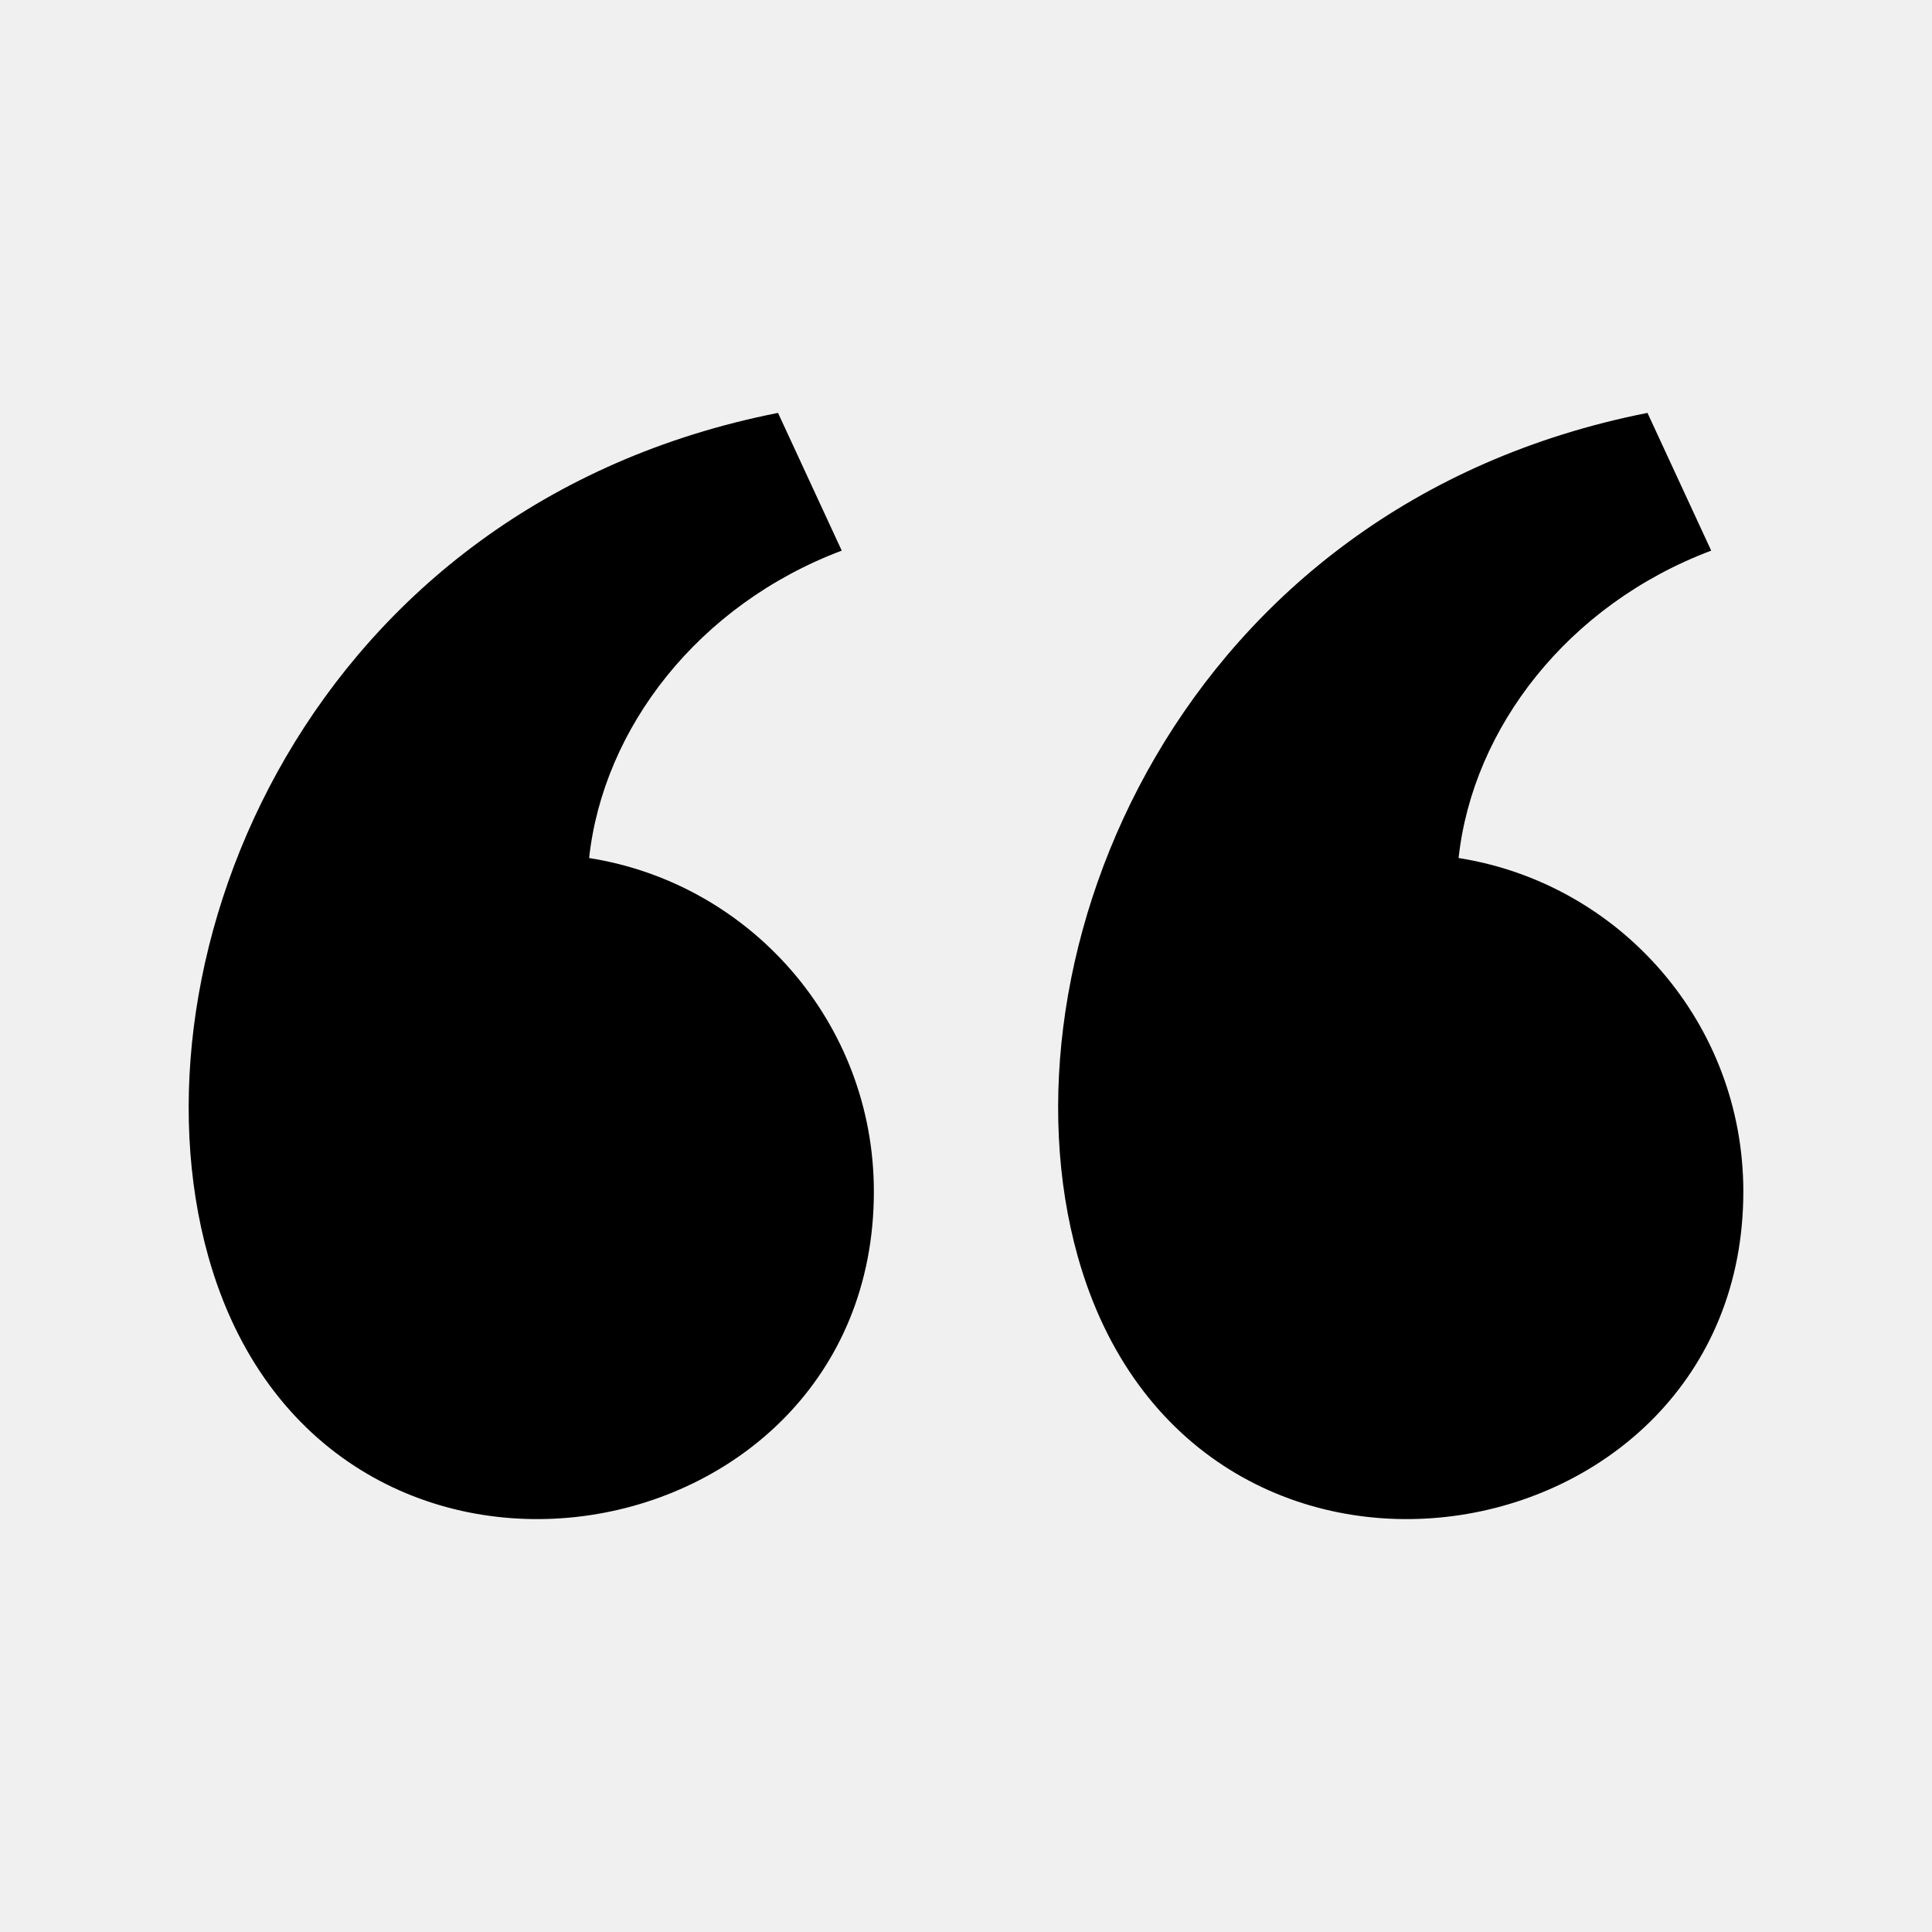
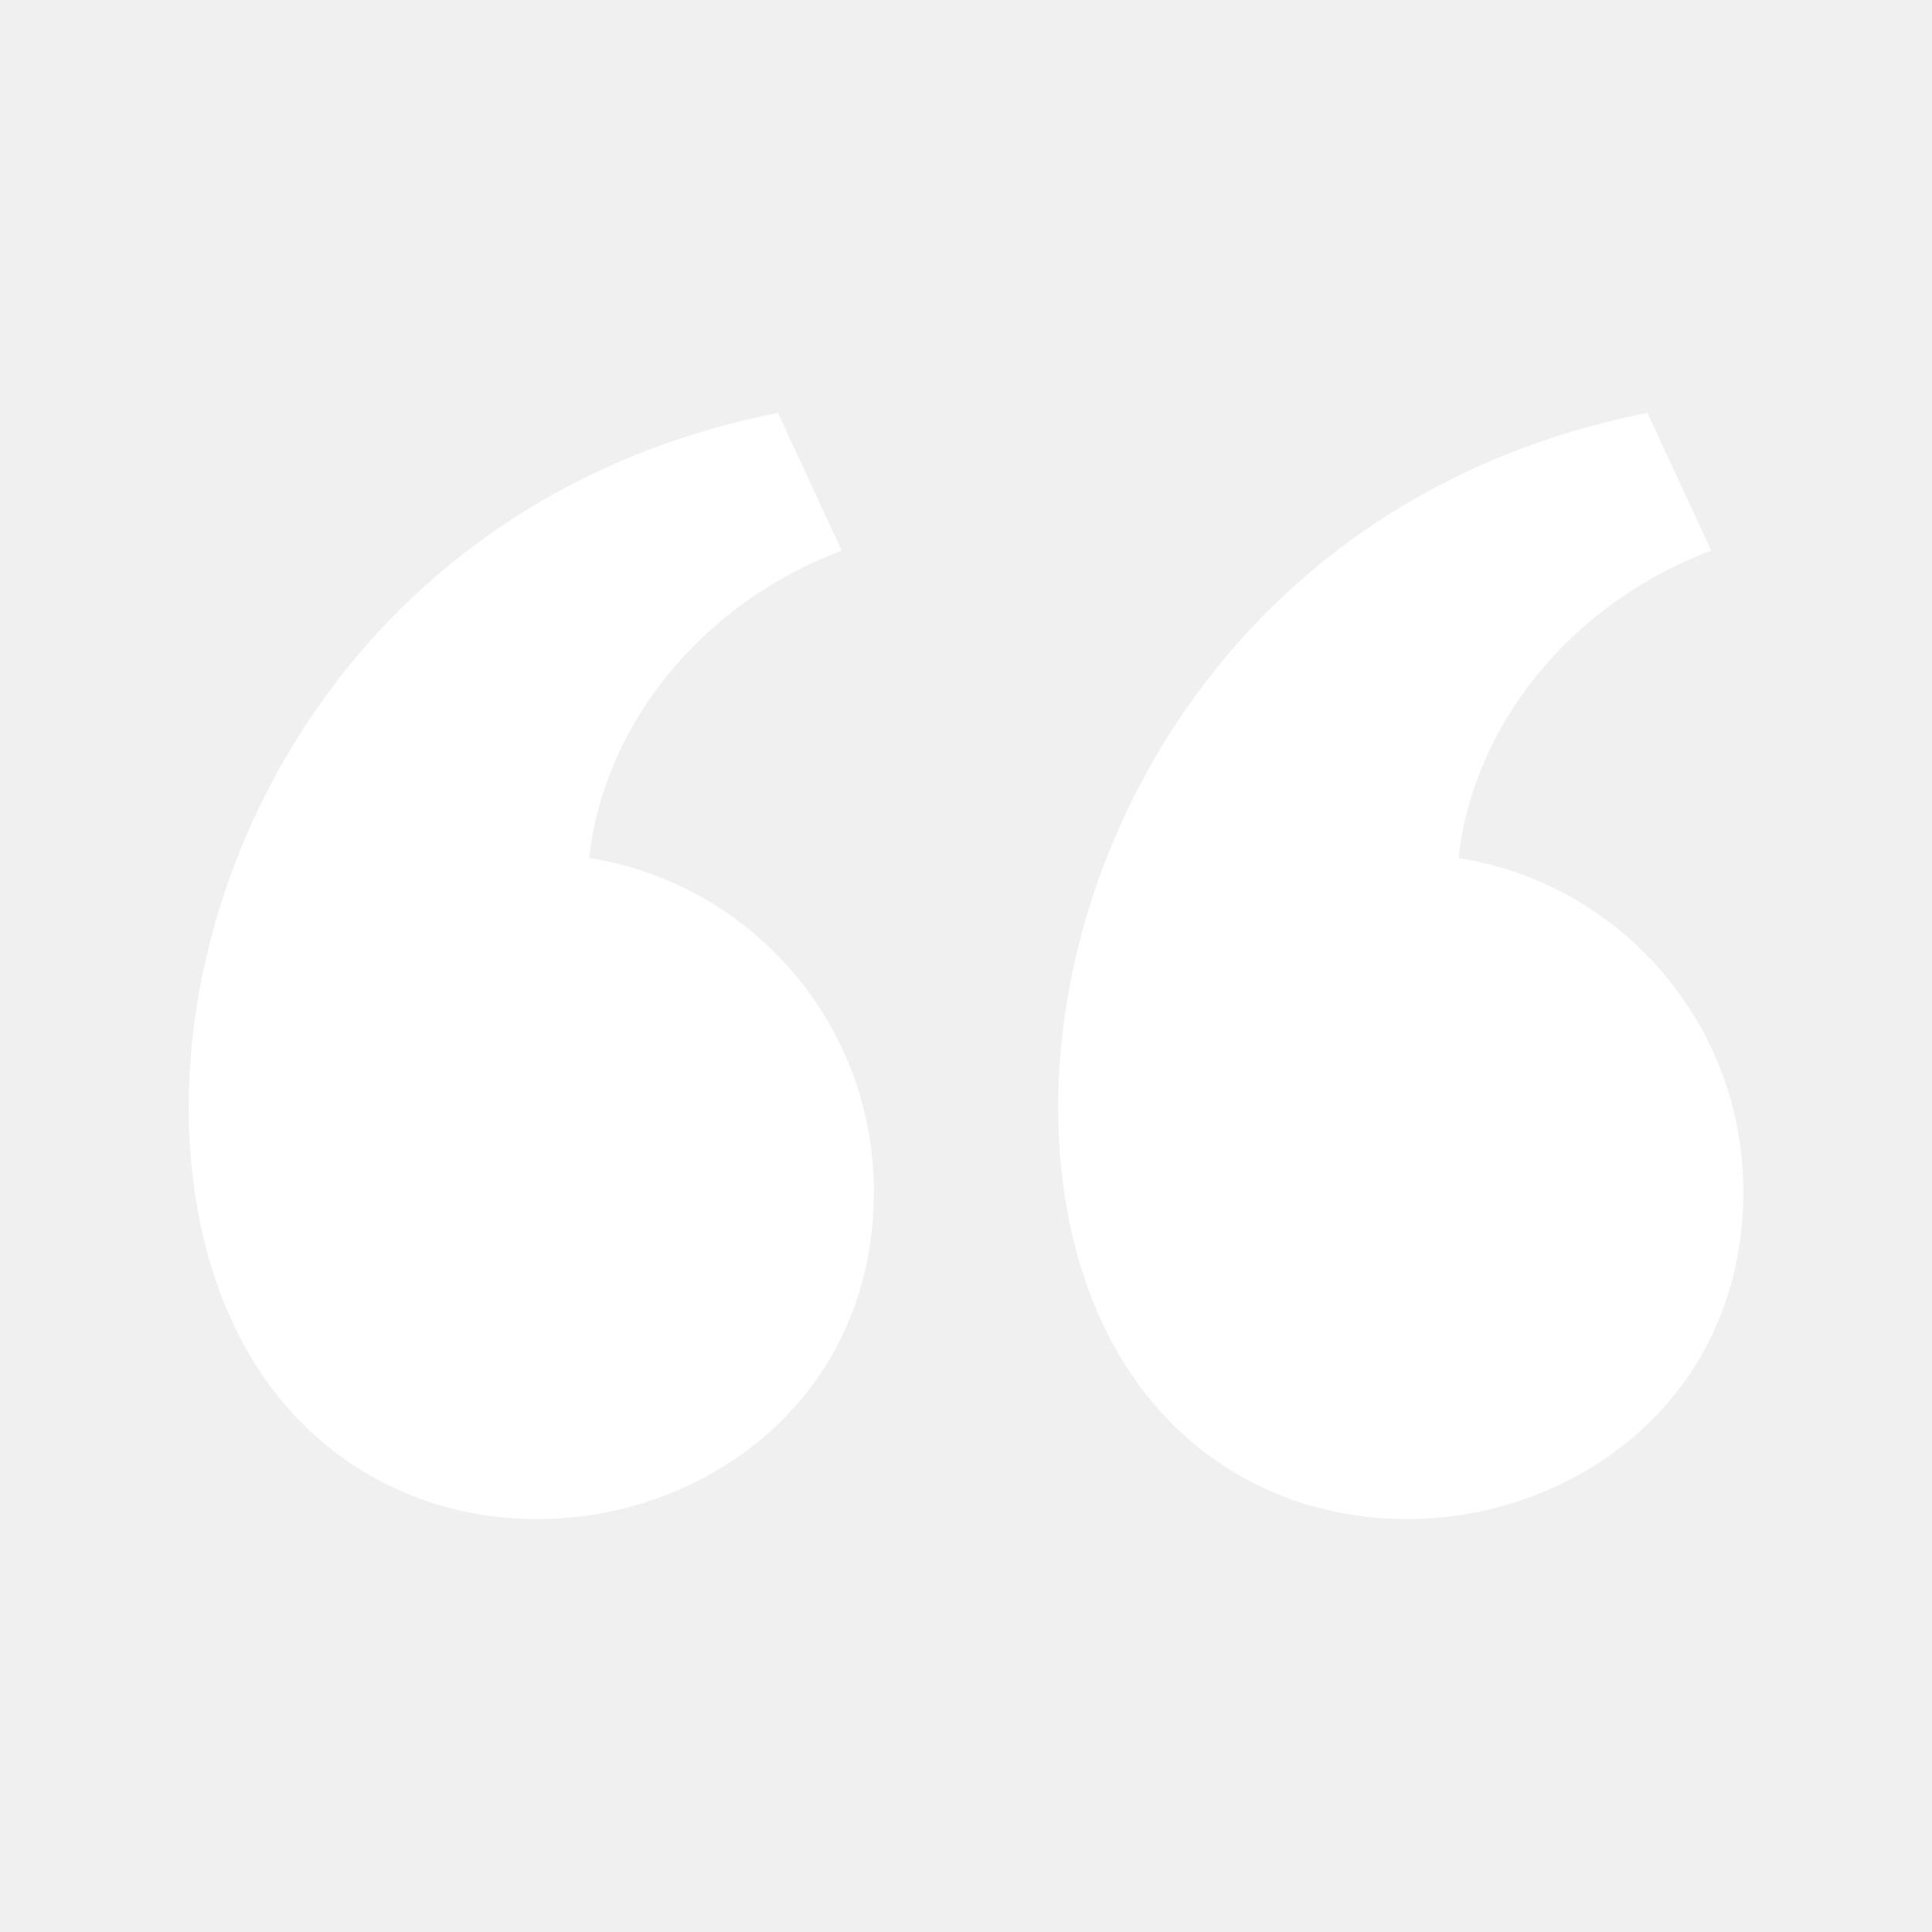
- <svg xmlns="http://www.w3.org/2000/svg" version="1.1" x="0px" y="0px" width="512px" height="512px" viewBox="0 0 512 512" enable-background="new 0 0 512 512" xml:space="preserve">
-   <path id="quote-5-icon" d="M55.178,332.895c-22.22-79.435,26.876-198.974,151.004-223.472l16.886,36.498  c-38.022,14.331-63.218,47.064-66.943,81.466c42.757,6.73,75.459,43.737,75.459,88.385  C231.583,415.014,85.181,440.162,55.178,332.895z M285.595,332.895c-22.22-79.435,26.876-198.974,151.004-223.472l16.886,36.498  c-38.022,14.331-63.218,47.064-66.943,81.466c42.757,6.73,75.459,43.737,75.459,88.385C462,415.014,315.598,440.162,285.595,332.895  z" />
+ <svg xmlns="http://www.w3.org/2000/svg" width="512" height="512">
+   <g>
+     <rect height="402" width="582" y="-1" x="-1" fill="none" id="canvas_background" />
+   </g>
+   <g>
+     <path d="m55.178,332.895c-22.22,-79.435 26.876,-198.974 151.004,-223.472l16.886,36.498c-38.022,14.331 -63.218,47.064 -66.943,81.466c42.757,6.73 75.459,43.737 75.459,88.385c-0.001,99.242 -146.403,124.39 -176.406,17.123zm230.417,0c-22.22,-79.435 26.876,-198.974 151.004,-223.472l16.886,36.498c-38.022,14.331 -63.218,47.064 -66.943,81.466c42.757,6.73 75.459,43.737 75.459,88.385c-0.001,99.242 -146.403,124.39 -176.406,17.123z" fill="#ffffff" id="quote-5-icon" />
+     <path d="m36.5,107.27c0,4 0,4 0,6c0,3 0,6 0,9c0,3 0,7 0,10c0,3 0,6 0,9c0,3 0,4 0,6c0,2 0,3 0,4c0,1 -0.707,1.293 0,2c0.707,0.707 1,1 1,1l0,0" stroke-width="null" stroke-opacity="null" stroke="null" fill-opacity="null" fill="none" id="svg_1" />
+   </g>
</svg>
